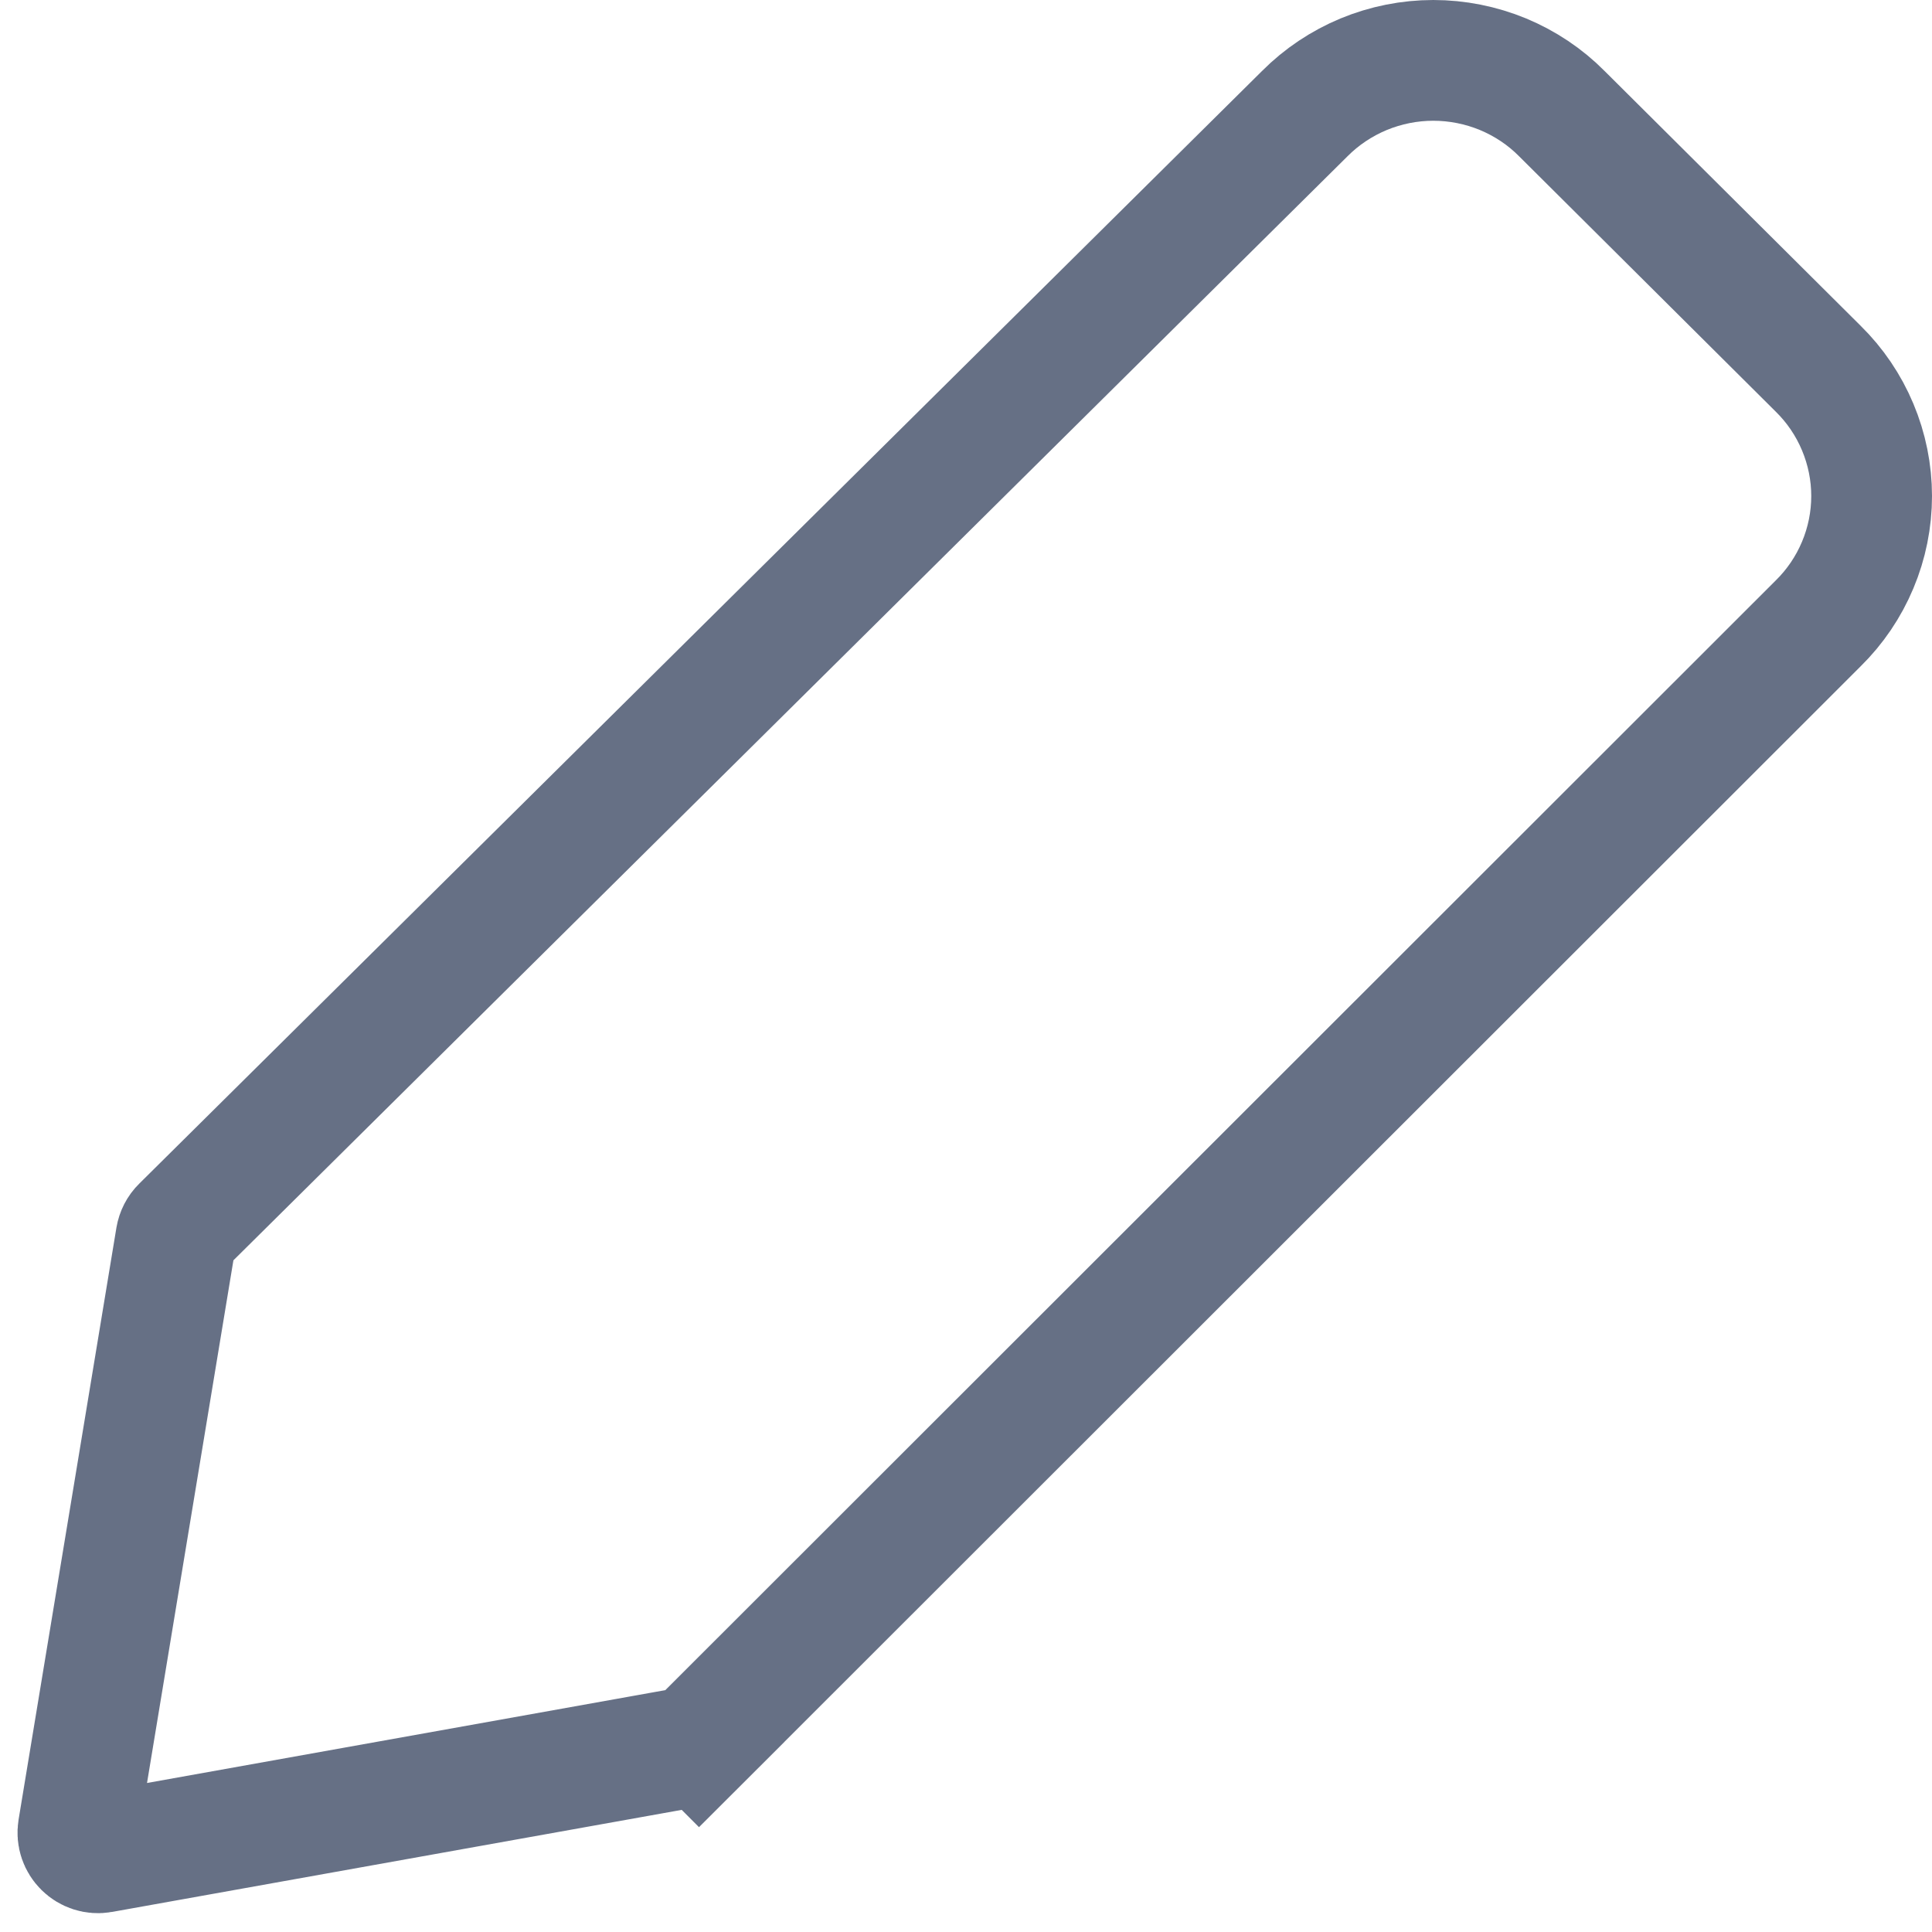
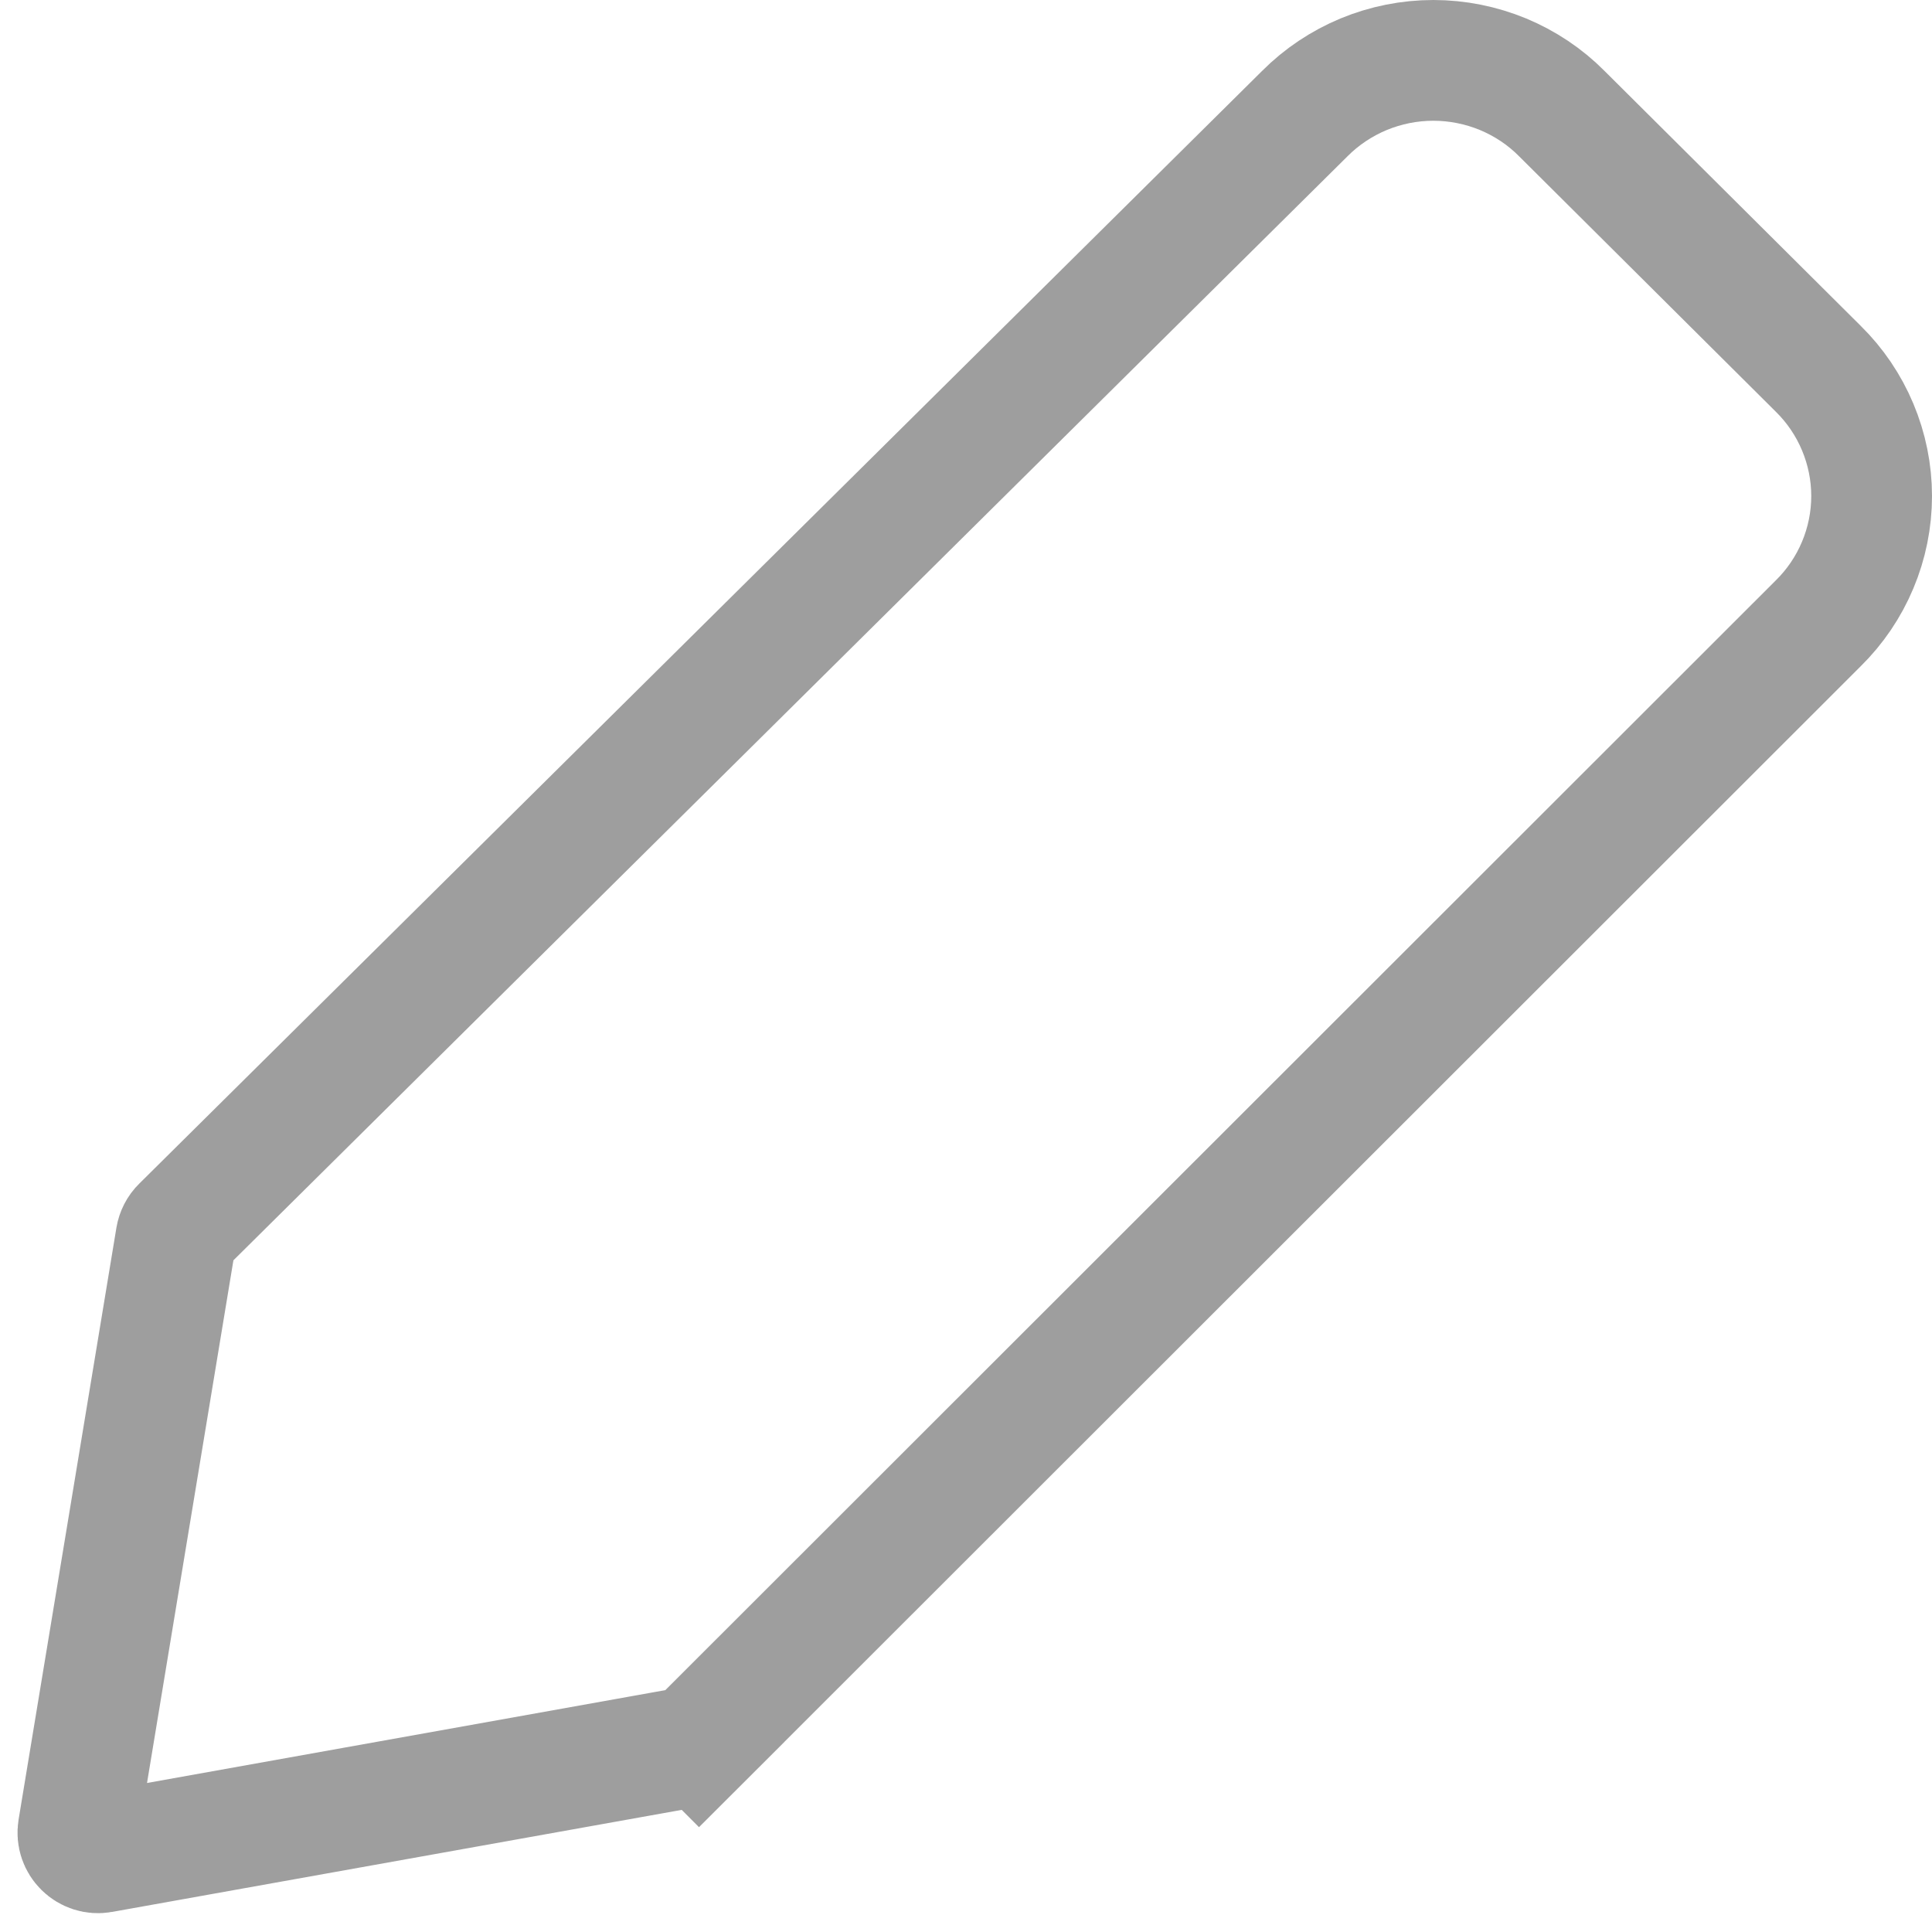
<svg xmlns="http://www.w3.org/2000/svg" width="24" height="24" viewBox="0 0 24 24" fill="none">
-   <path d="M16.205 1.415L16.208 1.412C16.417 1.202 16.666 1.036 16.94 0.922C17.214 0.809 17.508 0.75 17.805 0.75C18.102 0.75 18.397 0.809 18.671 0.922C18.945 1.036 19.194 1.202 19.402 1.412L19.404 1.414L22.582 4.576L22.585 4.579C22.796 4.786 22.963 5.033 23.077 5.305C23.191 5.577 23.25 5.868 23.25 6.162C23.25 6.456 23.191 6.748 23.077 7.019C22.963 7.291 22.796 7.538 22.585 7.745L22.585 7.745L22.581 7.749L8.684 21.637L9.214 22.168L8.684 21.637C8.648 21.673 8.602 21.697 8.552 21.706L1.262 23.012C1.092 23.043 0.943 22.896 0.971 22.725L2.186 15.374C2.195 15.322 2.219 15.274 2.257 15.237L16.205 1.415Z" stroke="#667085" stroke-width="1.5" />
+   <path d="M16.205 1.415L16.208 1.412C16.417 1.202 16.666 1.036 16.94 0.922C17.214 0.809 17.508 0.75 17.805 0.75C18.102 0.75 18.397 0.809 18.671 0.922C18.945 1.036 19.194 1.202 19.402 1.412L19.404 1.414L22.582 4.576L22.585 4.579C22.796 4.786 22.963 5.033 23.077 5.305C23.191 5.577 23.25 5.868 23.25 6.162C23.25 6.456 23.191 6.748 23.077 7.019C22.963 7.291 22.796 7.538 22.585 7.745L22.585 7.745L22.581 7.749L8.684 21.637L9.214 22.168L8.684 21.637C8.648 21.673 8.602 21.697 8.552 21.706L1.262 23.012C1.092 23.043 0.943 22.896 0.971 22.725L2.186 15.374C2.195 15.322 2.219 15.274 2.257 15.237L16.205 1.415Z" stroke="#9E9E9E" stroke-width="1.5" />
</svg>
